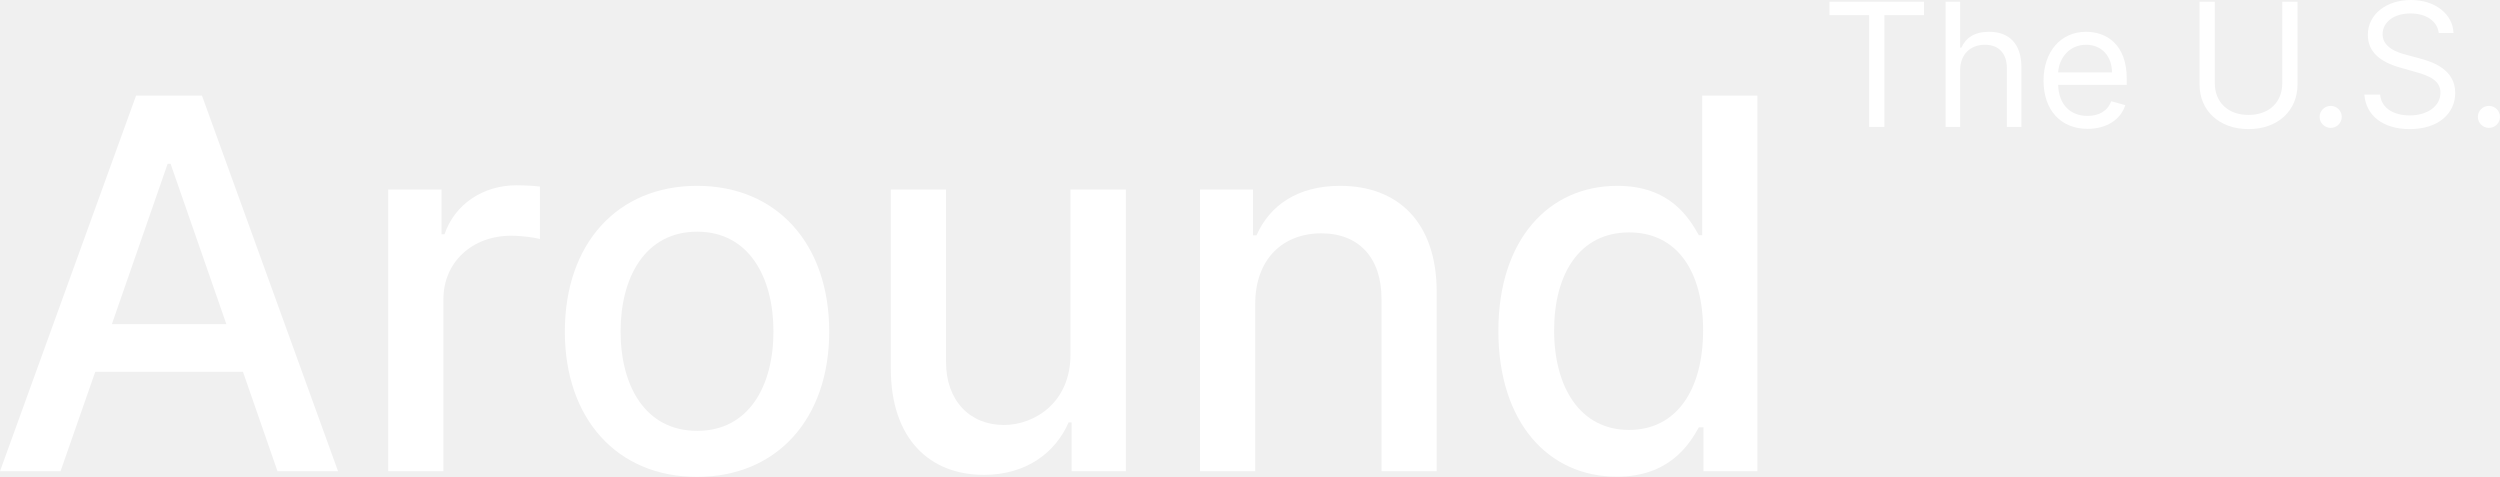
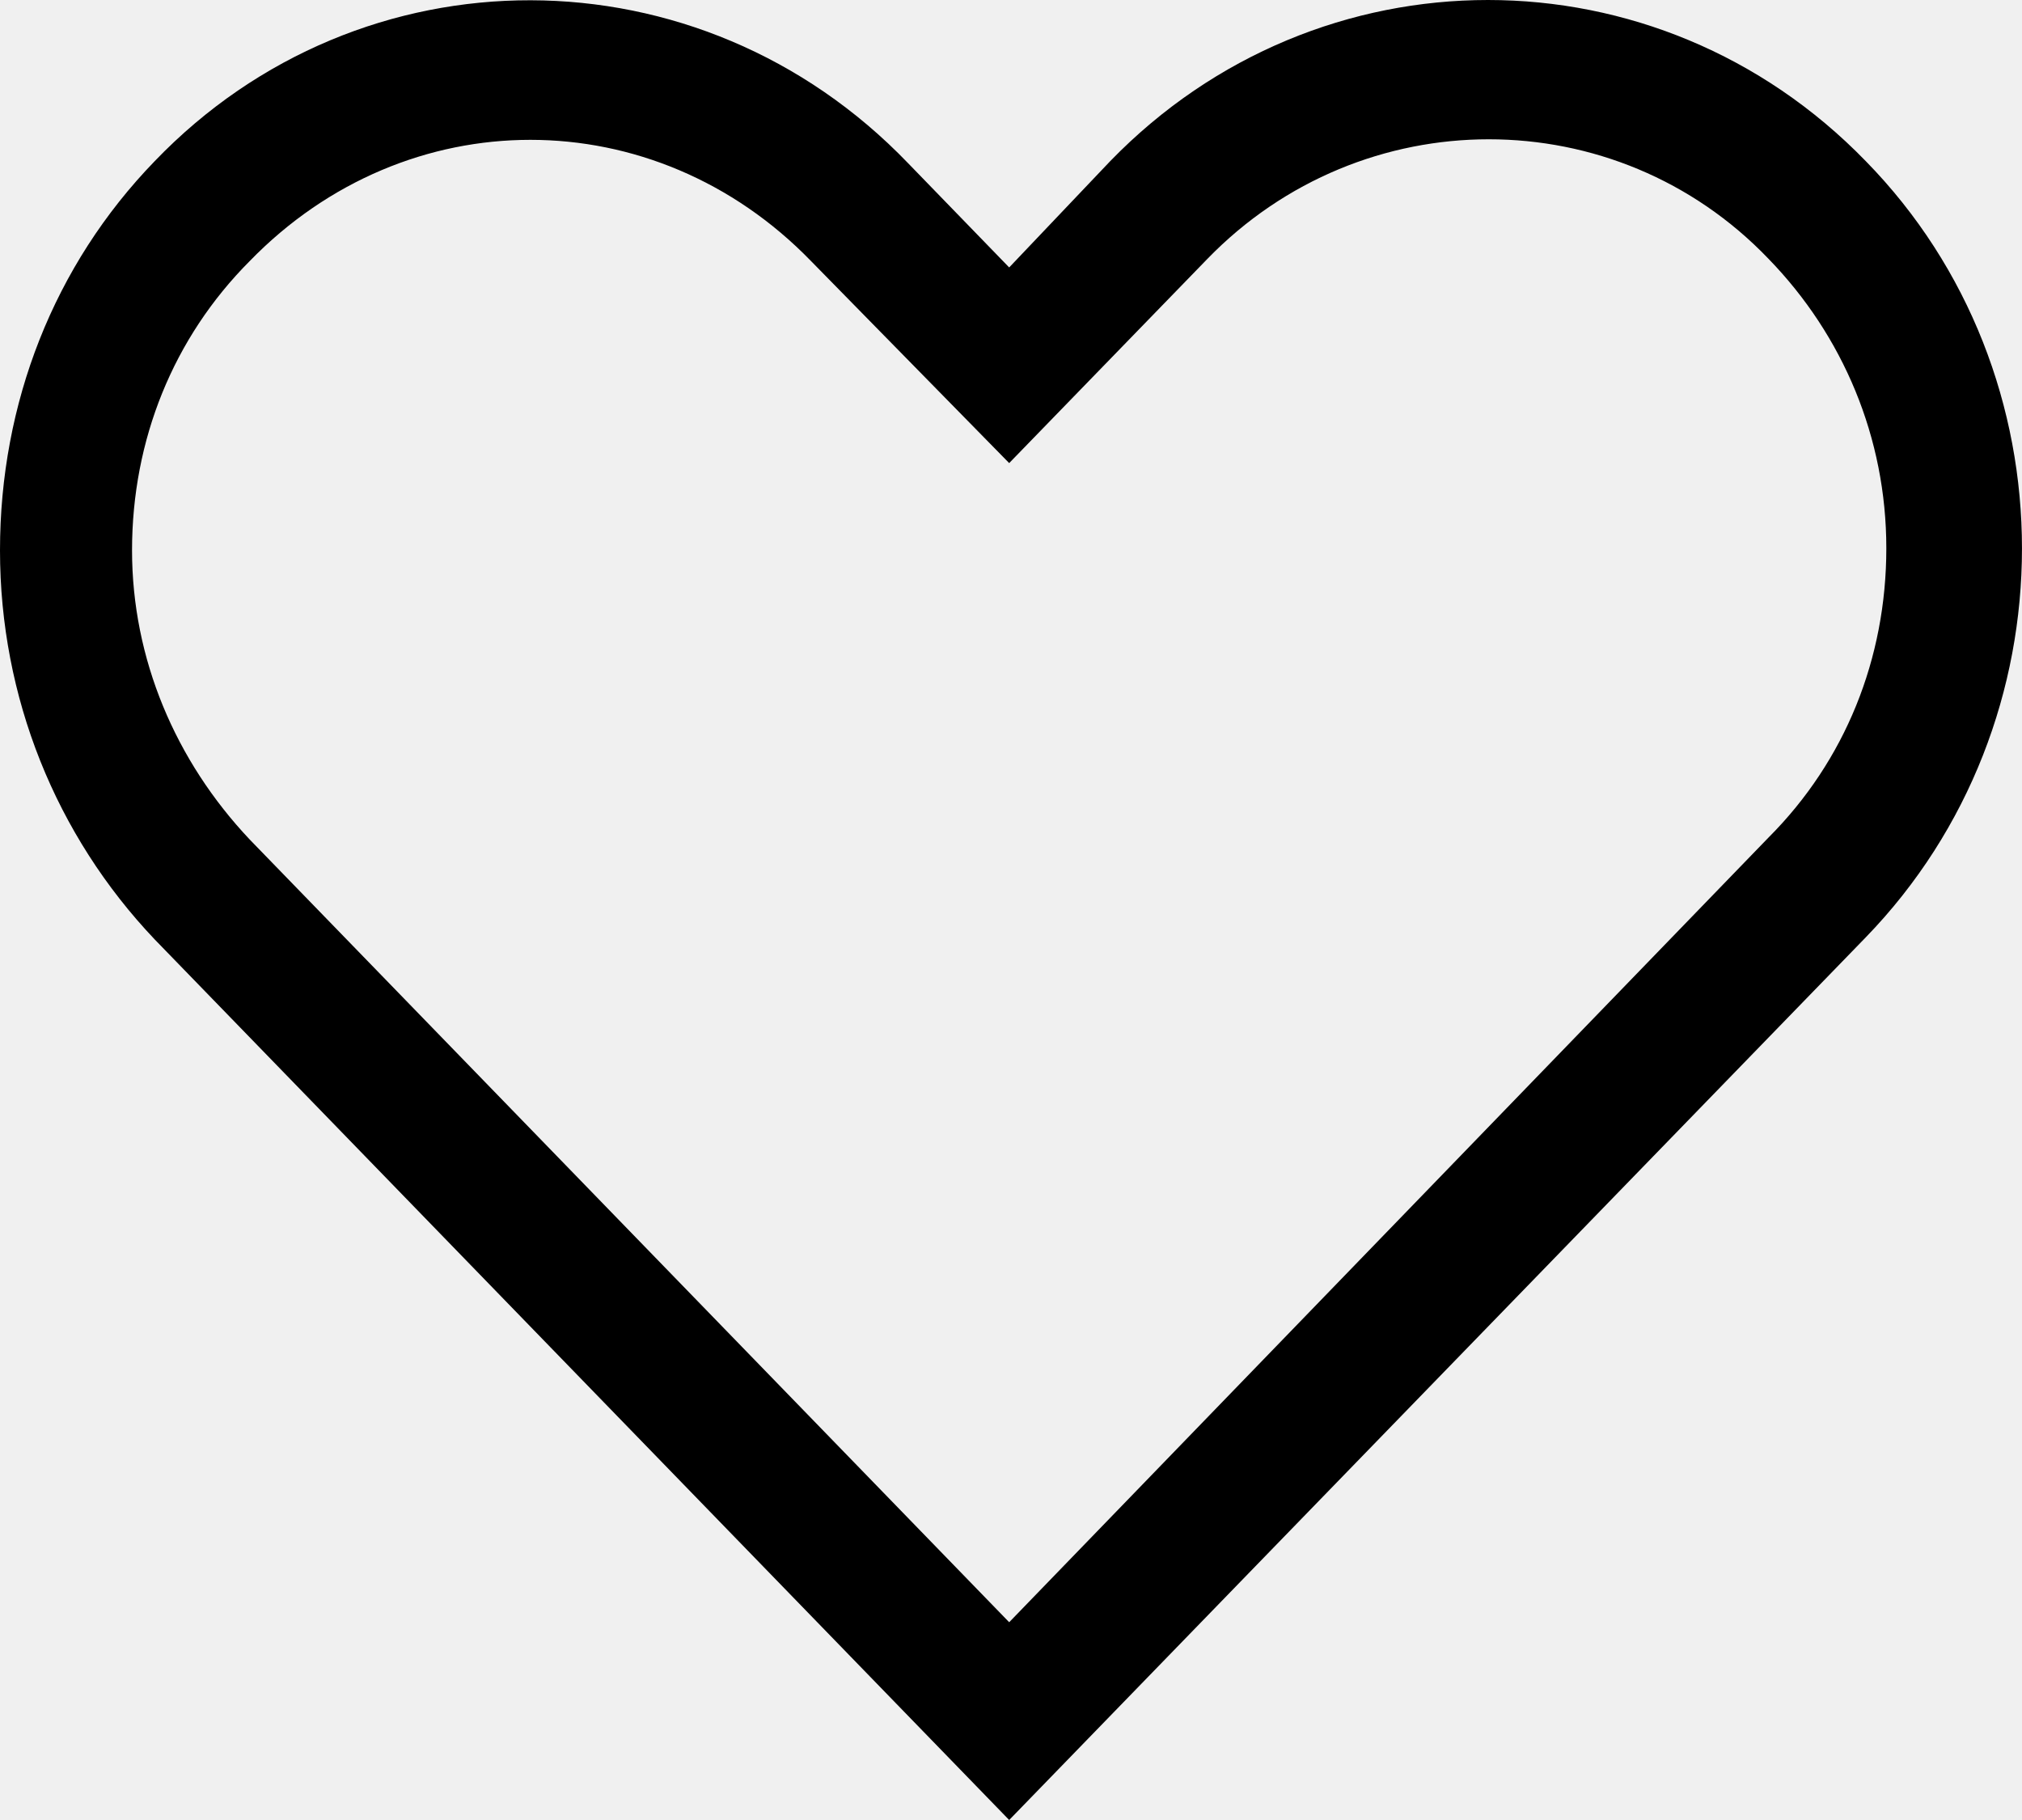
- <svg xmlns="http://www.w3.org/2000/svg" width="173" height="33" viewBox="0 0 173 33" fill="none">
-   <g id="Vector">
-     <path d="M4.19 32.607L6.592 25.728H16.813L19.202 32.607H23.392L13.976 6.616H9.416L0 32.607H4.19ZM7.742 22.429L11.6 11.337H11.805L15.663 22.429H7.742Z" fill="white" />
-     <path d="M26.864 32.607H30.684V20.703C30.684 18.152 32.664 16.312 35.372 16.312C36.164 16.312 37.059 16.451 37.365 16.54V12.911C36.982 12.86 36.228 12.822 35.743 12.822C33.443 12.822 31.476 14.116 30.76 16.21H30.556V13.114H26.864V32.607Z" fill="white" />
-     <path d="M48.234 33C53.766 33 57.382 28.977 57.382 22.949C57.382 16.883 53.766 12.86 48.234 12.86C42.702 12.86 39.087 16.883 39.087 22.949C39.087 28.977 42.702 33 48.234 33ZM48.247 29.815C44.631 29.815 42.945 26.68 42.945 22.936C42.945 19.205 44.631 16.033 48.247 16.033C51.837 16.033 53.523 19.205 53.523 22.936C53.523 26.68 51.837 29.815 48.247 29.815Z" fill="white" />
-     <path d="M74.076 24.523C74.089 27.835 71.61 29.409 69.464 29.409C67.1 29.409 65.465 27.708 65.465 25.056V13.114H61.645V25.512C61.645 30.348 64.315 32.86 68.084 32.86C71.035 32.86 73.041 31.312 73.948 29.231H74.153V32.607H77.909V13.114H74.076V24.523Z" fill="white" />
-     <path d="M86.861 21.033C86.861 17.924 88.777 16.147 91.435 16.147C94.028 16.147 95.6 17.835 95.6 20.665V32.607H99.419V20.208C99.419 15.385 96.749 12.86 92.738 12.86C89.787 12.86 87.858 14.218 86.951 16.286H86.708V13.114H83.041V32.607H86.861V21.033Z" fill="white" />
-     <path d="M111.888 32.987C115.466 32.987 116.871 30.817 117.561 29.573H117.88V32.607H121.611V6.616H117.791V16.274H117.561C116.871 15.068 115.568 12.86 111.914 12.86C107.174 12.86 103.687 16.578 103.687 22.898C103.687 29.206 107.123 32.987 111.888 32.987ZM112.732 29.751C109.321 29.751 107.545 26.769 107.545 22.86C107.545 18.989 109.282 16.083 112.732 16.083C116.066 16.083 117.855 18.786 117.855 22.86C117.855 26.959 116.028 29.751 112.732 29.751Z" fill="white" />
-     <path d="M126.6 1.049H129.343V8.782H130.399V1.049H133.141V0.118H126.6V1.049Z" fill="white" />
-     <path d="M135.64 4.873C135.64 3.74 136.368 3.097 137.36 3.097C138.306 3.097 138.876 3.689 138.876 4.721V8.782H139.881V4.653C139.881 2.982 138.987 2.2 137.65 2.2C136.619 2.2 136.032 2.627 135.725 3.3H135.64V0.118H134.635V8.782H135.64V4.873Z" fill="white" />
-     <path d="M144.463 8.917C145.791 8.917 146.762 8.257 147.069 7.276L146.098 7.005C145.842 7.682 145.25 8.021 144.463 8.021C143.283 8.021 142.47 7.263 142.423 5.872H147.171V5.449C147.171 3.029 145.723 2.2 144.36 2.2C142.589 2.2 141.413 3.587 141.413 5.584C141.413 7.581 142.572 8.917 144.463 8.917ZM142.423 5.009C142.491 3.998 143.211 3.097 144.36 3.097C145.451 3.097 146.149 3.909 146.149 5.009H142.423Z" fill="white" />
-     <path d="M157.932 0.118V5.77C157.932 7.039 157.055 7.953 155.599 7.953C154.142 7.953 153.265 7.039 153.265 5.77V0.118H152.209V5.855C152.209 7.631 153.546 8.934 155.599 8.934C157.651 8.934 158.988 7.631 158.988 5.855V0.118H157.932Z" fill="white" />
-     <path d="M161.284 8.85C161.705 8.85 162.05 8.507 162.05 8.088C162.05 7.669 161.705 7.327 161.284 7.327C160.862 7.327 160.517 7.669 160.517 8.088C160.517 8.507 160.862 8.85 161.284 8.85Z" fill="white" />
-     <path d="M168.76 2.284H169.782C169.735 0.977 168.521 0 166.835 0C165.165 0 163.854 0.964 163.854 2.42C163.854 3.587 164.705 4.281 166.068 4.67L167.141 4.975C168.061 5.229 168.879 5.55 168.879 6.413C168.879 7.361 167.959 7.987 166.75 7.987C165.71 7.987 164.791 7.53 164.705 6.548H163.615C163.717 7.97 164.876 8.934 166.75 8.934C168.76 8.934 169.901 7.834 169.901 6.43C169.901 4.806 168.351 4.281 167.448 4.044L166.562 3.807C165.915 3.638 164.876 3.3 164.876 2.369C164.876 1.54 165.642 0.931 166.801 0.931C167.857 0.931 168.657 1.43 168.76 2.284Z" fill="white" />
-     <path d="M172.233 8.85C172.655 8.85 173 8.507 173 8.088C173 7.669 172.655 7.327 172.233 7.327C171.812 7.327 171.467 7.669 171.467 8.088C171.467 8.507 171.812 8.85 172.233 8.85Z" fill="white" />
-   </g>
+ <svg xmlns="http://www.w3.org/2000/svg" width="20" height="18" viewBox="0 0 20 18" fill="none">
+   <path d="M18.454 9.271C20.515 7.146 20.515 3.697 18.454 1.593C16.392 -0.531 13.044 -0.531 10.982 1.593L9.982 2.645L8.982 1.614C6.92 -0.531 3.572 -0.531 1.531 1.593C0.531 2.624 0 3.991 0 5.443C0 6.894 0.551 8.261 1.531 9.292L9.982 18L18.454 9.271ZM1.306 5.443C1.306 4.349 1.715 3.339 2.47 2.582C3.246 1.783 4.246 1.383 5.246 1.383C6.246 1.383 7.247 1.783 8.022 2.582L9.982 4.58L11.942 2.561C13.473 0.983 15.984 0.983 17.494 2.561C18.229 3.318 18.658 4.328 18.658 5.422C18.658 6.515 18.25 7.525 17.494 8.282L9.982 16.044L2.47 8.303C1.735 7.525 1.306 6.515 1.306 5.443Z" fill="black" />
</svg>
